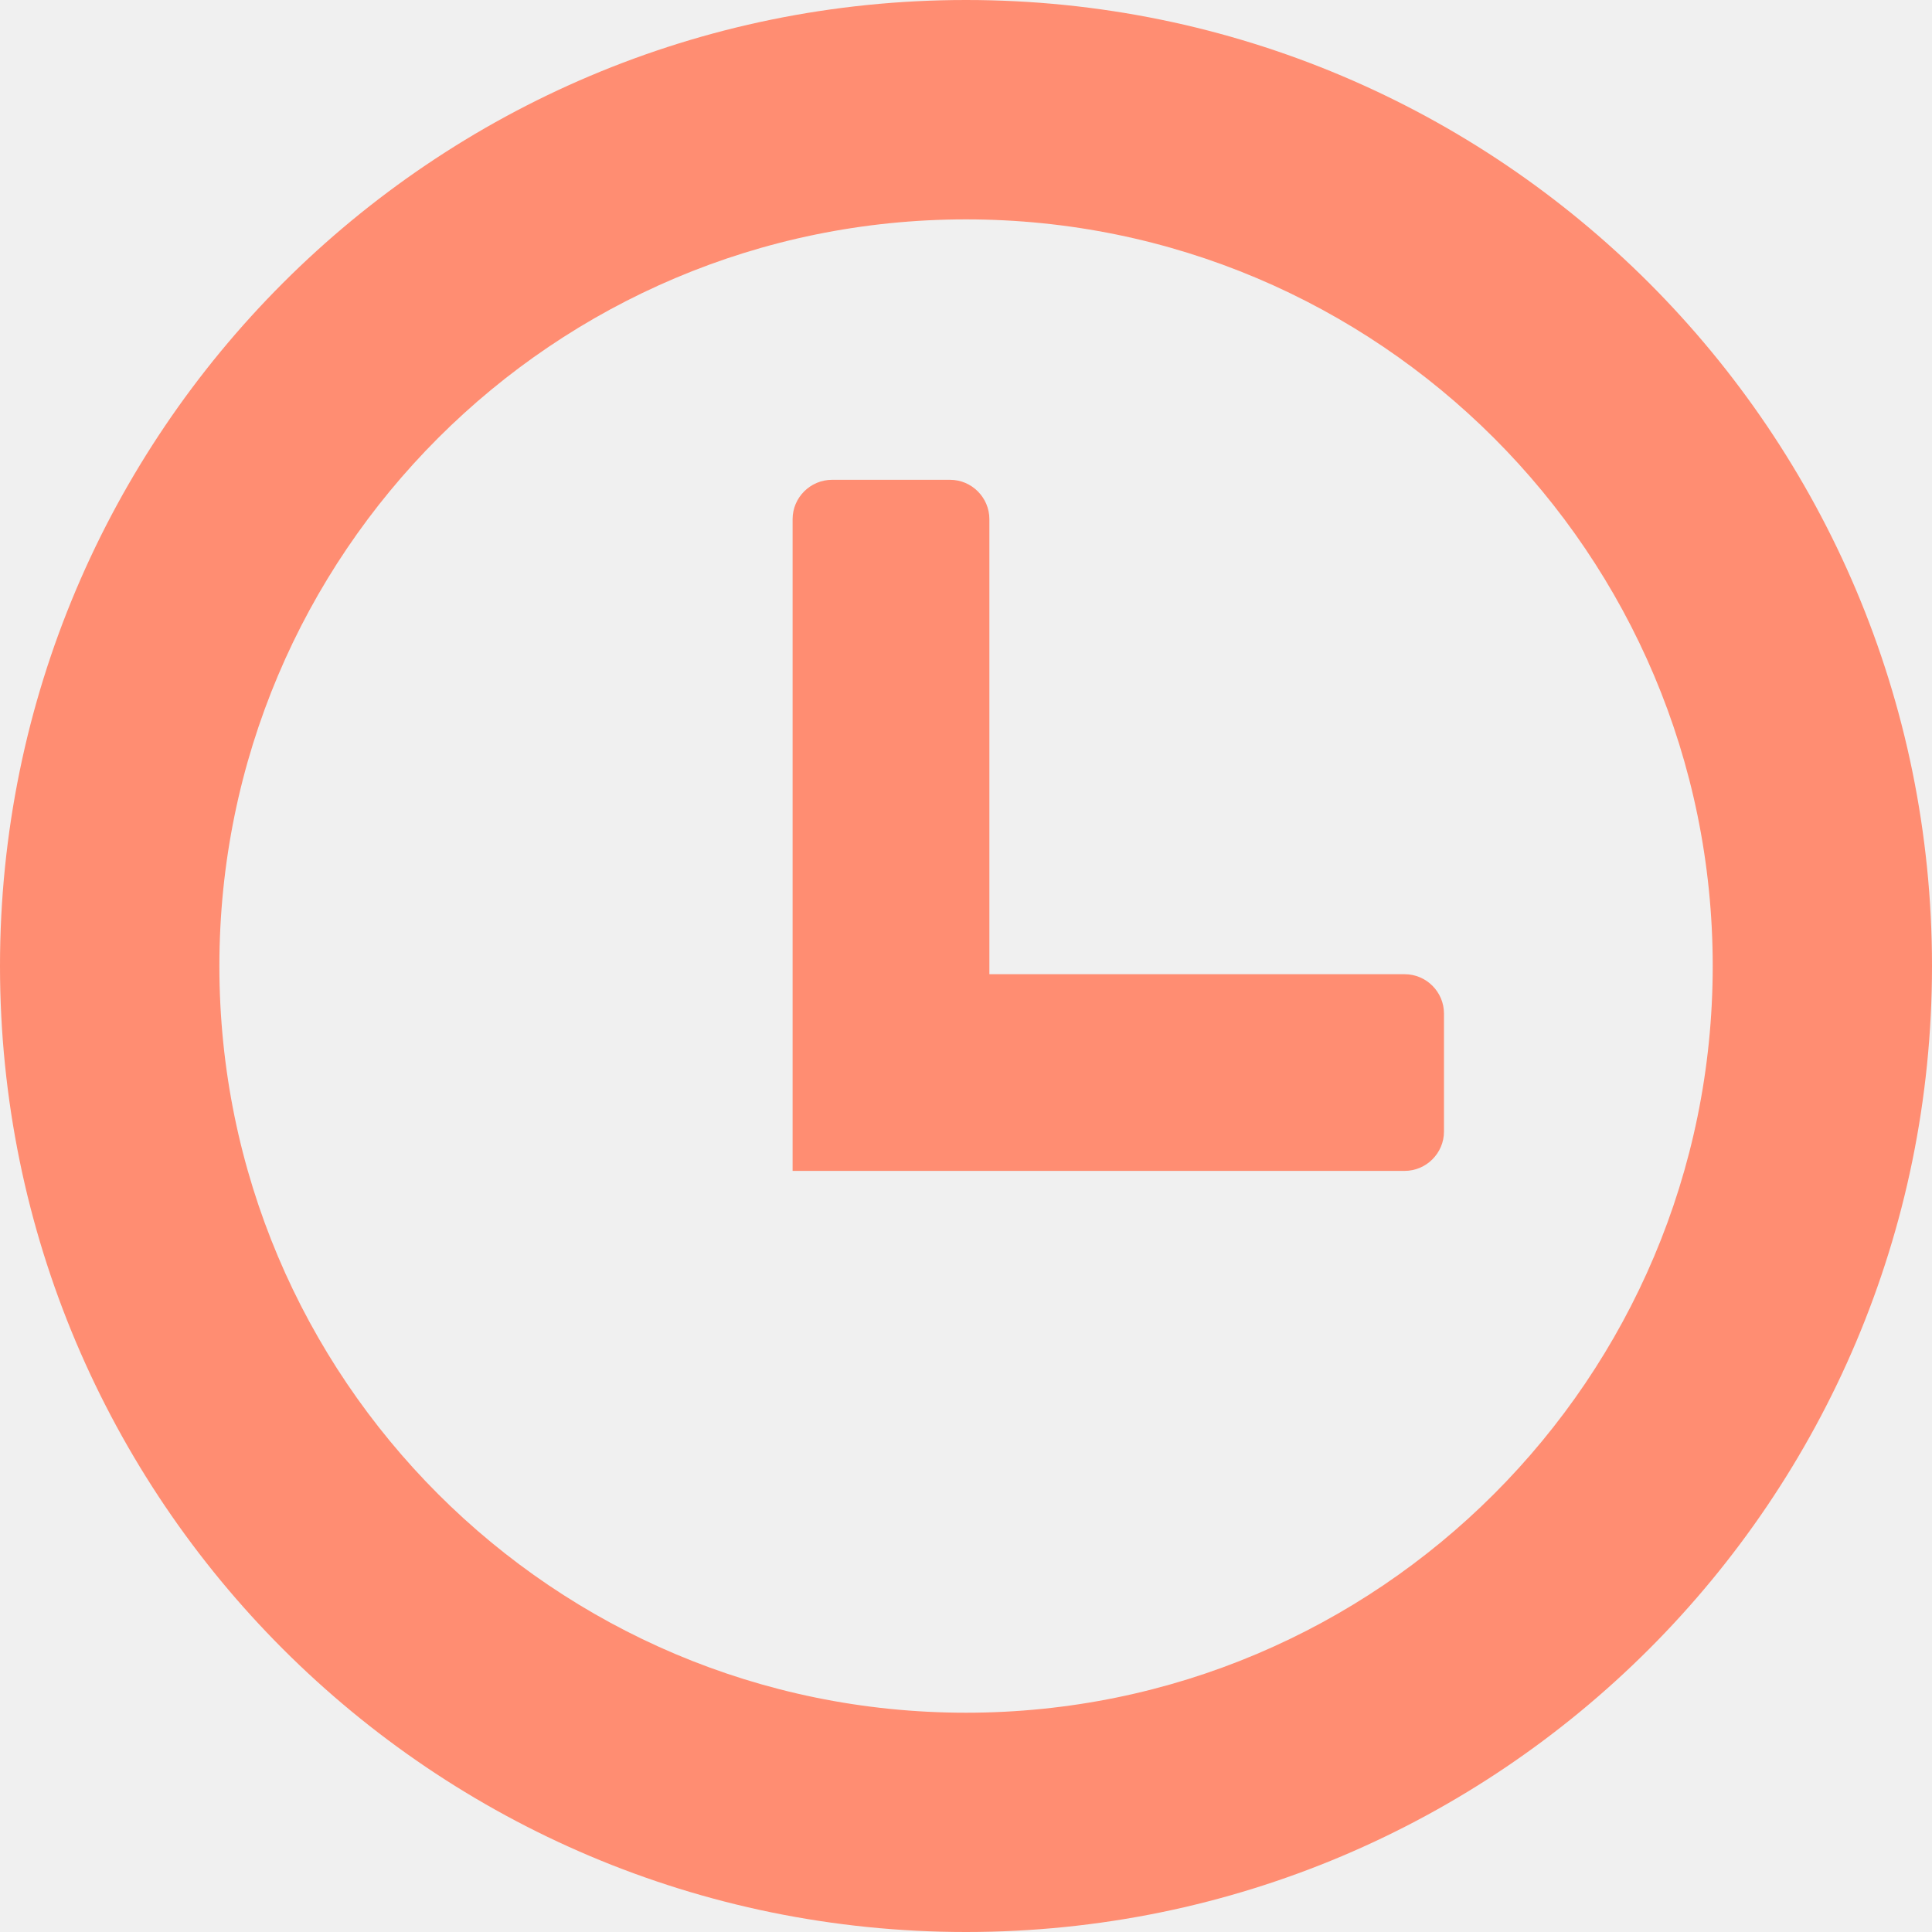
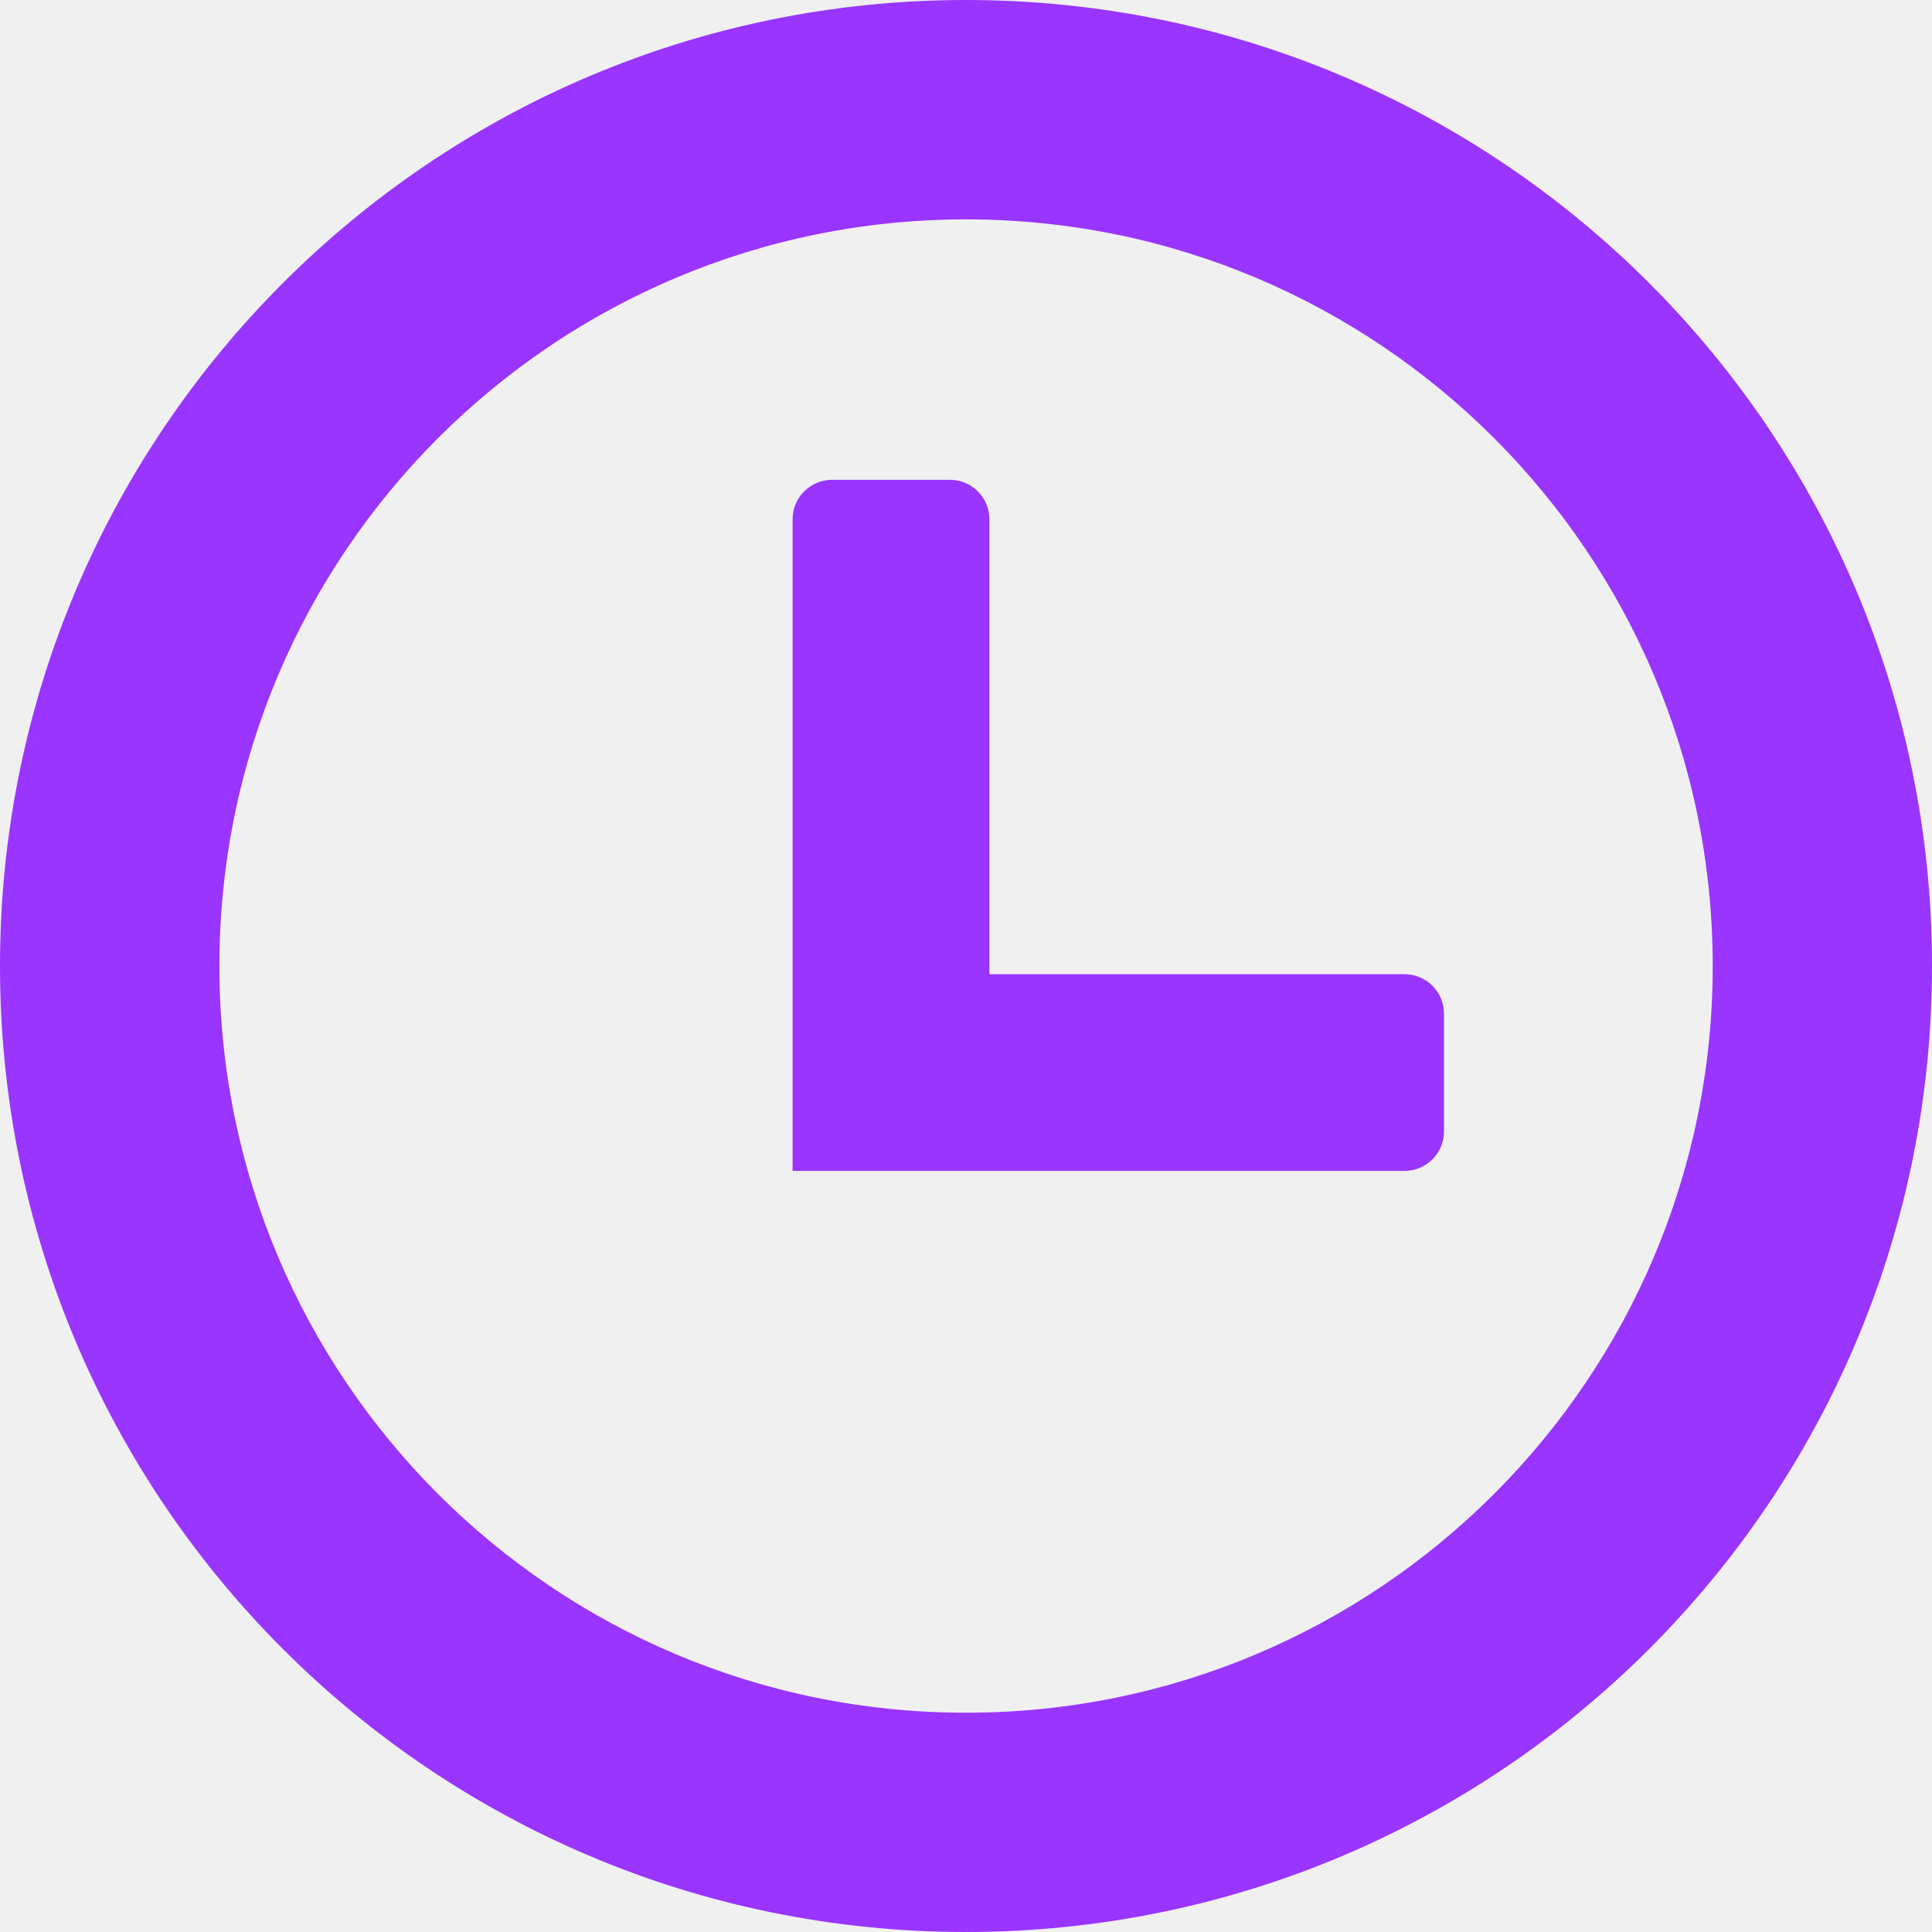
<svg xmlns="http://www.w3.org/2000/svg" width="20" height="20" viewBox="0 0 20 20" fill="none">
  <g clip-path="url(#clip0_0_674)">
-     <path fill-rule="evenodd" clip-rule="evenodd" d="M10 0C15.523 0 20 4.478 20 10C20 15.523 15.523 20 10 20C4.478 20 0 15.523 0 10C0 4.478 4.478 0 10 0ZM8.613 4.967H9.836C10.059 4.967 10.242 5.151 10.242 5.374V10.085H14.541C14.766 10.085 14.948 10.269 14.948 10.492V11.714C14.948 11.938 14.764 12.121 14.541 12.121H8.205V5.374C8.205 5.15 8.389 4.967 8.613 4.967ZM10 2.271C14.269 2.271 17.73 5.731 17.73 10C17.73 14.269 14.269 17.73 10 17.73C5.731 17.73 2.271 14.269 2.271 10C2.271 5.732 5.731 2.271 10 2.271Z" fill="#FF8D72" />
+     <path fill-rule="evenodd" clip-rule="evenodd" d="M10 0C15.523 0 20 4.478 20 10C20 15.523 15.523 20 10 20C4.478 20 0 15.523 0 10C0 4.478 4.478 0 10 0ZM8.613 4.967H9.836C10.059 4.967 10.242 5.151 10.242 5.374V10.085H14.541C14.766 10.085 14.948 10.269 14.948 10.492V11.714C14.948 11.938 14.764 12.121 14.541 12.121H8.205V5.374C8.205 5.15 8.389 4.967 8.613 4.967ZM10 2.271C14.269 2.271 17.73 5.731 17.73 10C17.73 14.269 14.269 17.73 10 17.73C5.731 17.73 2.271 14.269 2.271 10C2.271 5.732 5.731 2.271 10 2.271Z" fill="#9935ff" />
  </g>
  <defs>
    <clipPath id="clip0_0_674">
      <rect width="20" height="20" fill="white" />
    </clipPath>
  </defs>
</svg>
